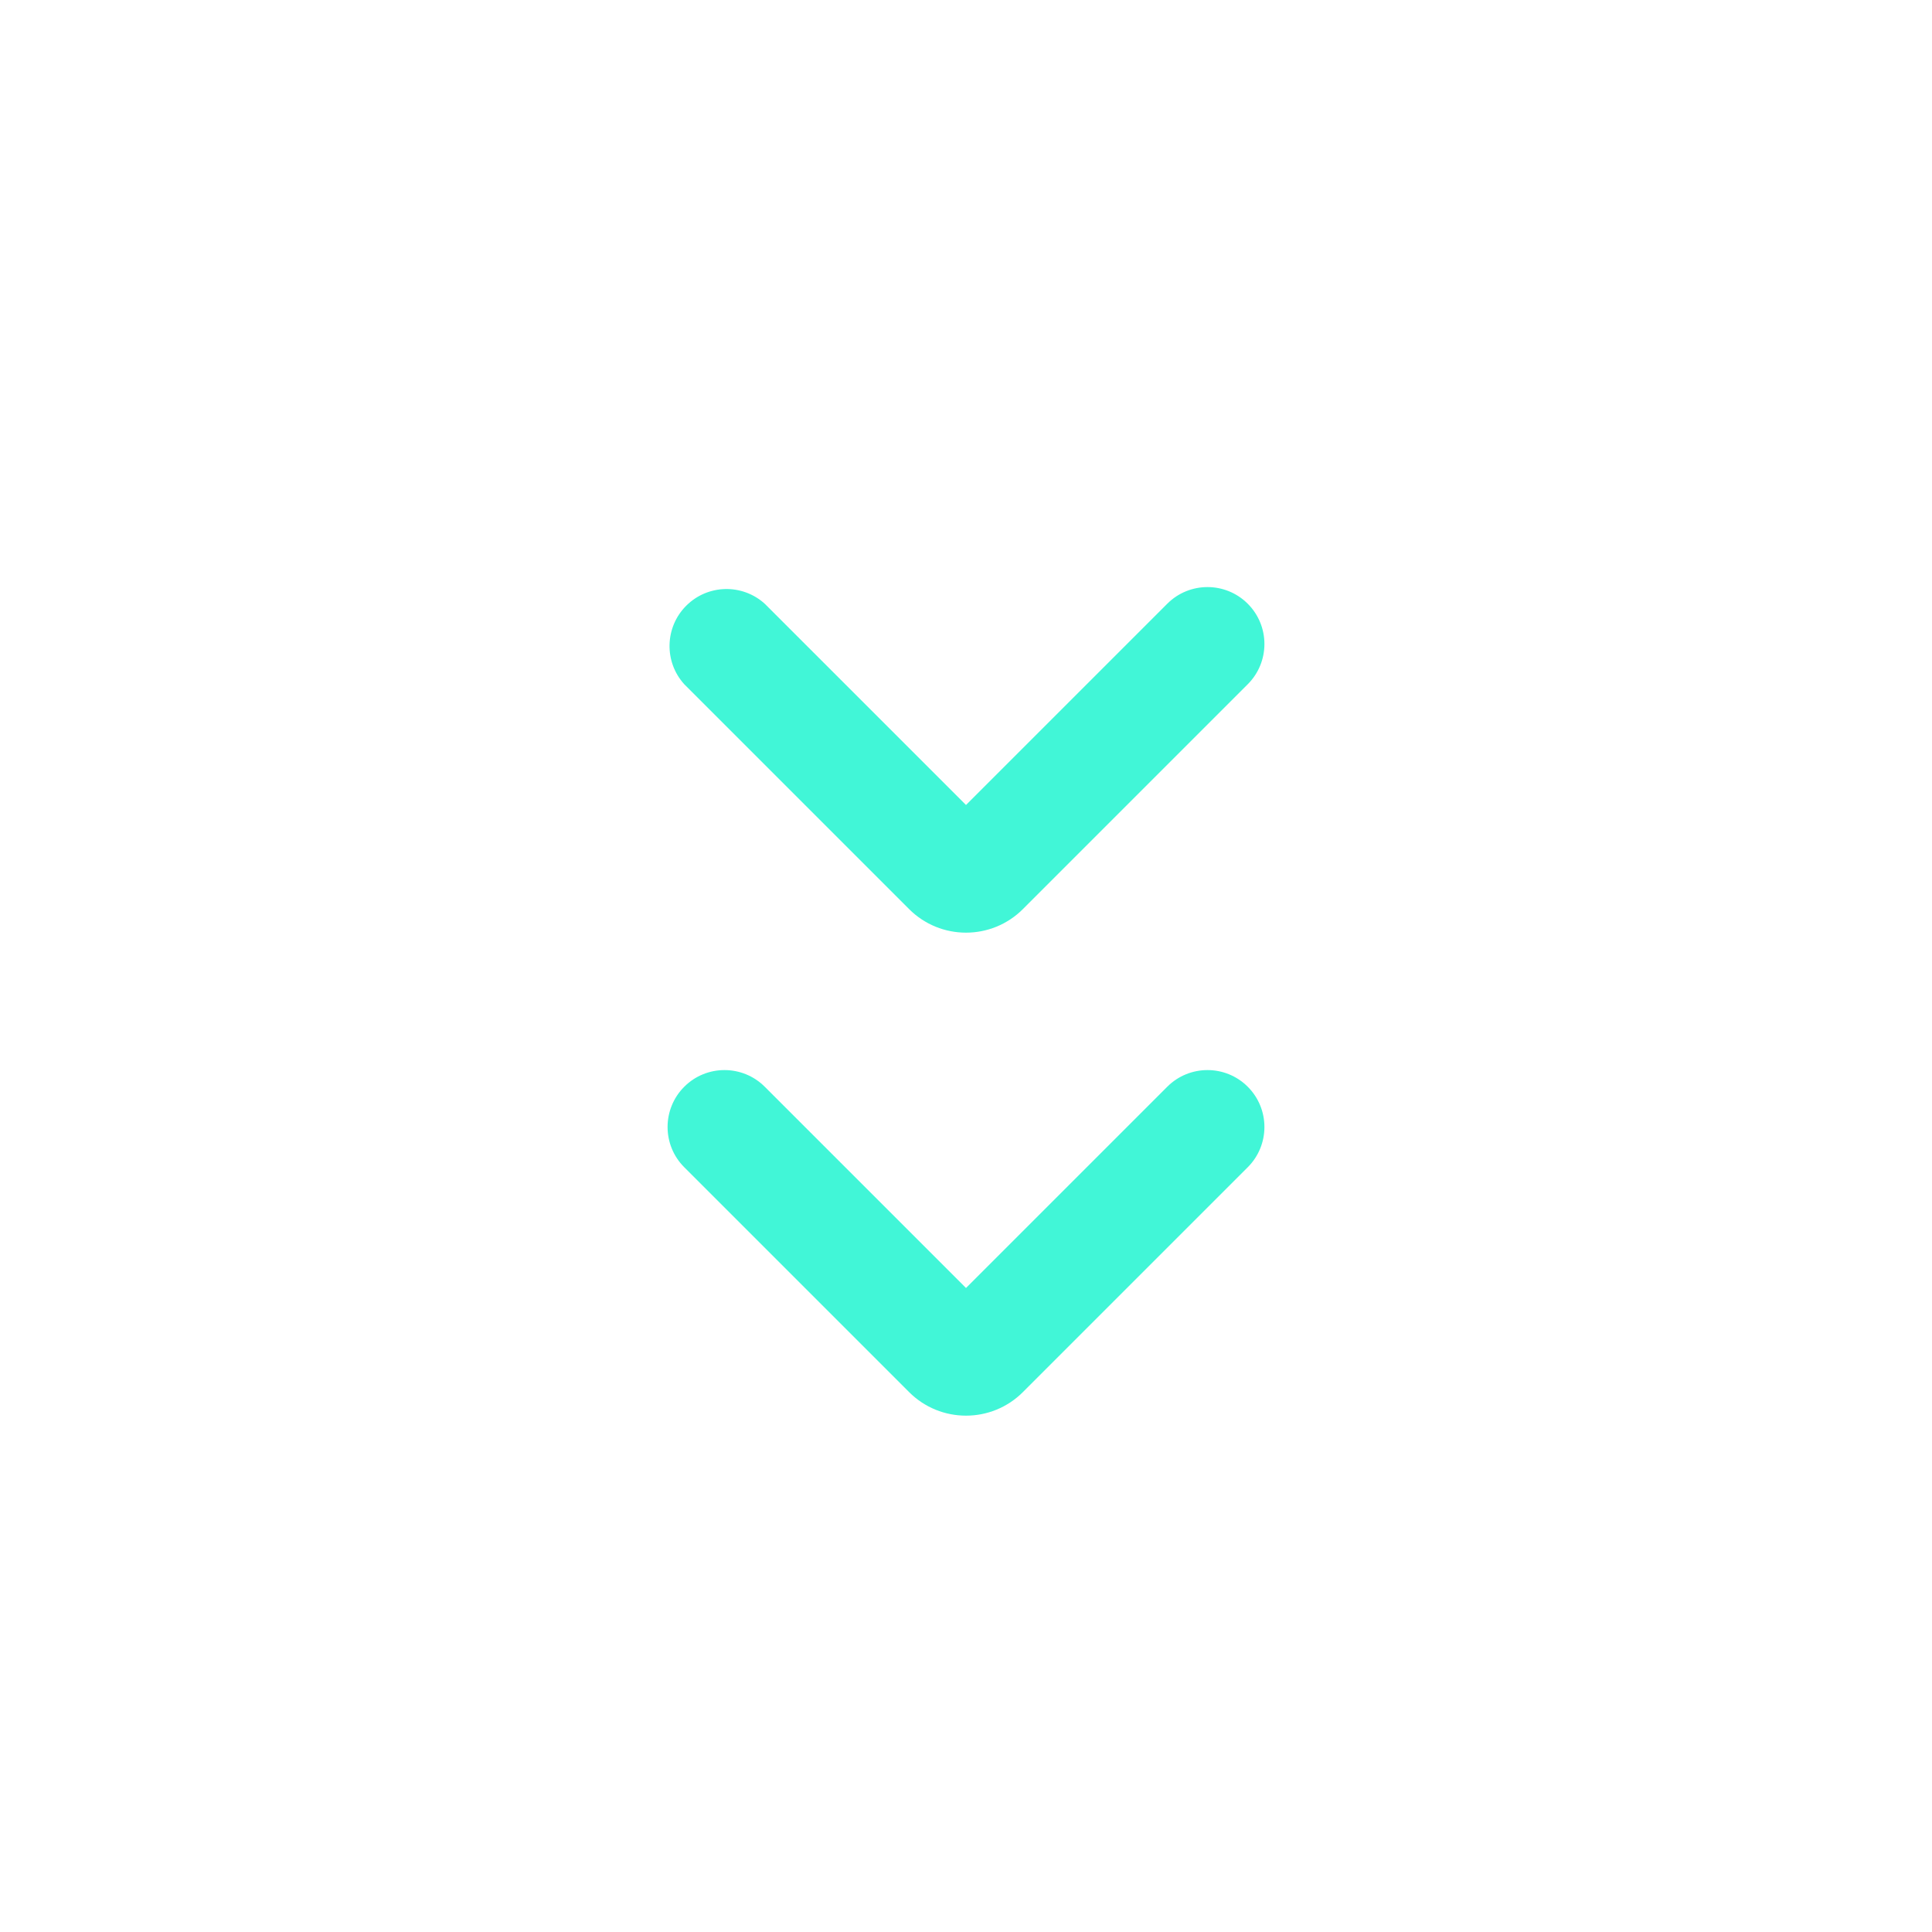
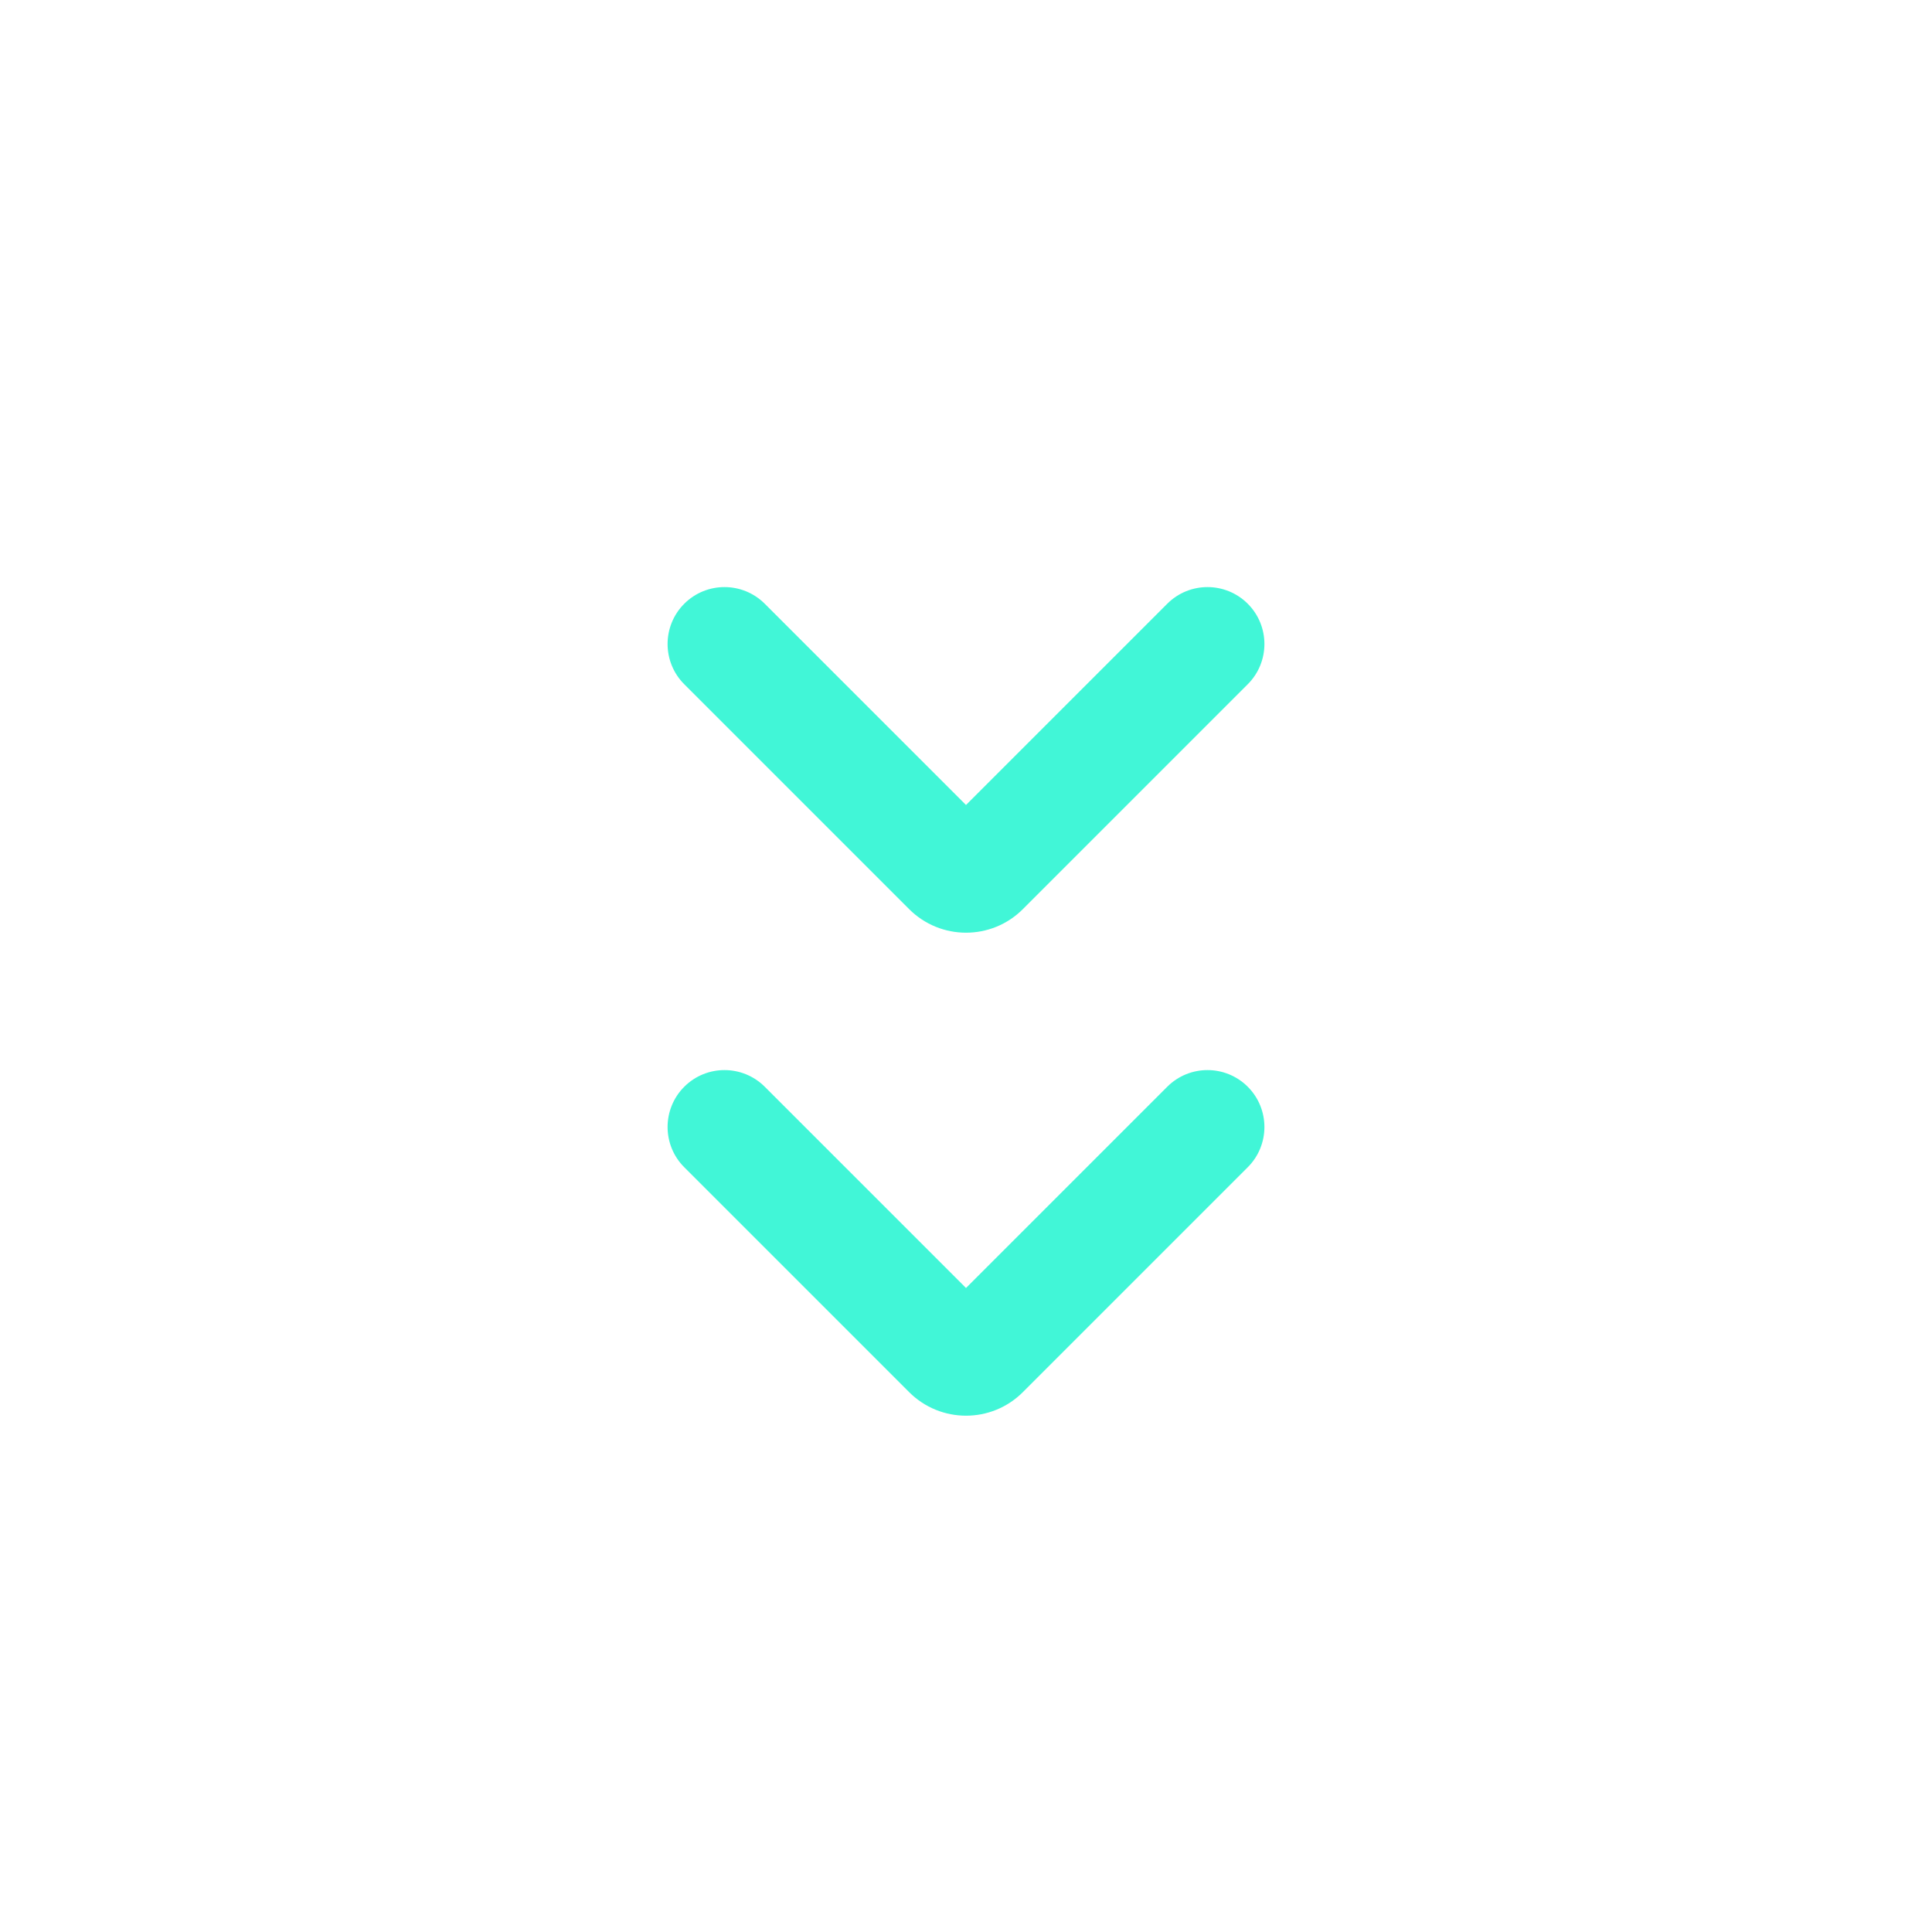
- <svg xmlns="http://www.w3.org/2000/svg" width="24" height="24" fill="none">
-   <path d="m12 10 2.5-2.5a.707.707 0 0 1 1 1l-2.793 2.793a1 1 0 0 1-1.414 0L8.5 8.5a.708.708 0 0 1 1-1L12 10Zm2.5 3.5L12 16l-2.5-2.5a.707.707 0 0 0-1 1l2.793 2.793a1 1 0 0 0 1.414 0L15.5 14.5a.707.707 0 1 0-1-1Z" clip-rule="evenodd" fill="#41F6D7" fill-rule="evenodd" />
+ <svg xmlns="http://www.w3.org/2000/svg" width="24" height="24" viewBox="0 0 24 24" fill="none">
+   <defs />
+   <path id="icon" d="M12 10L14.5 7.5C14.776 7.224 15.224 7.224 15.5 7.5C15.776 7.776 15.776 8.224 15.5 8.5L12.707 11.293C12.317 11.684 11.684 11.684 11.293 11.293L8.5 8.5C8.224 8.224 8.224 7.776 8.5 7.5C8.776 7.224 9.224 7.224 9.5 7.5L12 10ZM14.5 13.5L12 16L9.5 13.5C9.224 13.224 8.776 13.224 8.5 13.5C8.224 13.776 8.224 14.224 8.5 14.5L11.293 17.293C11.684 17.684 12.317 17.684 12.707 17.293L15.5 14.5C15.776 14.224 15.776 13.776 15.5 13.5C15.224 13.224 14.776 13.224 14.5 13.5Z" clip-rule="evenodd" fill="#41F6D7" fill-opacity="1" fill-rule="evenodd" />
</svg>
